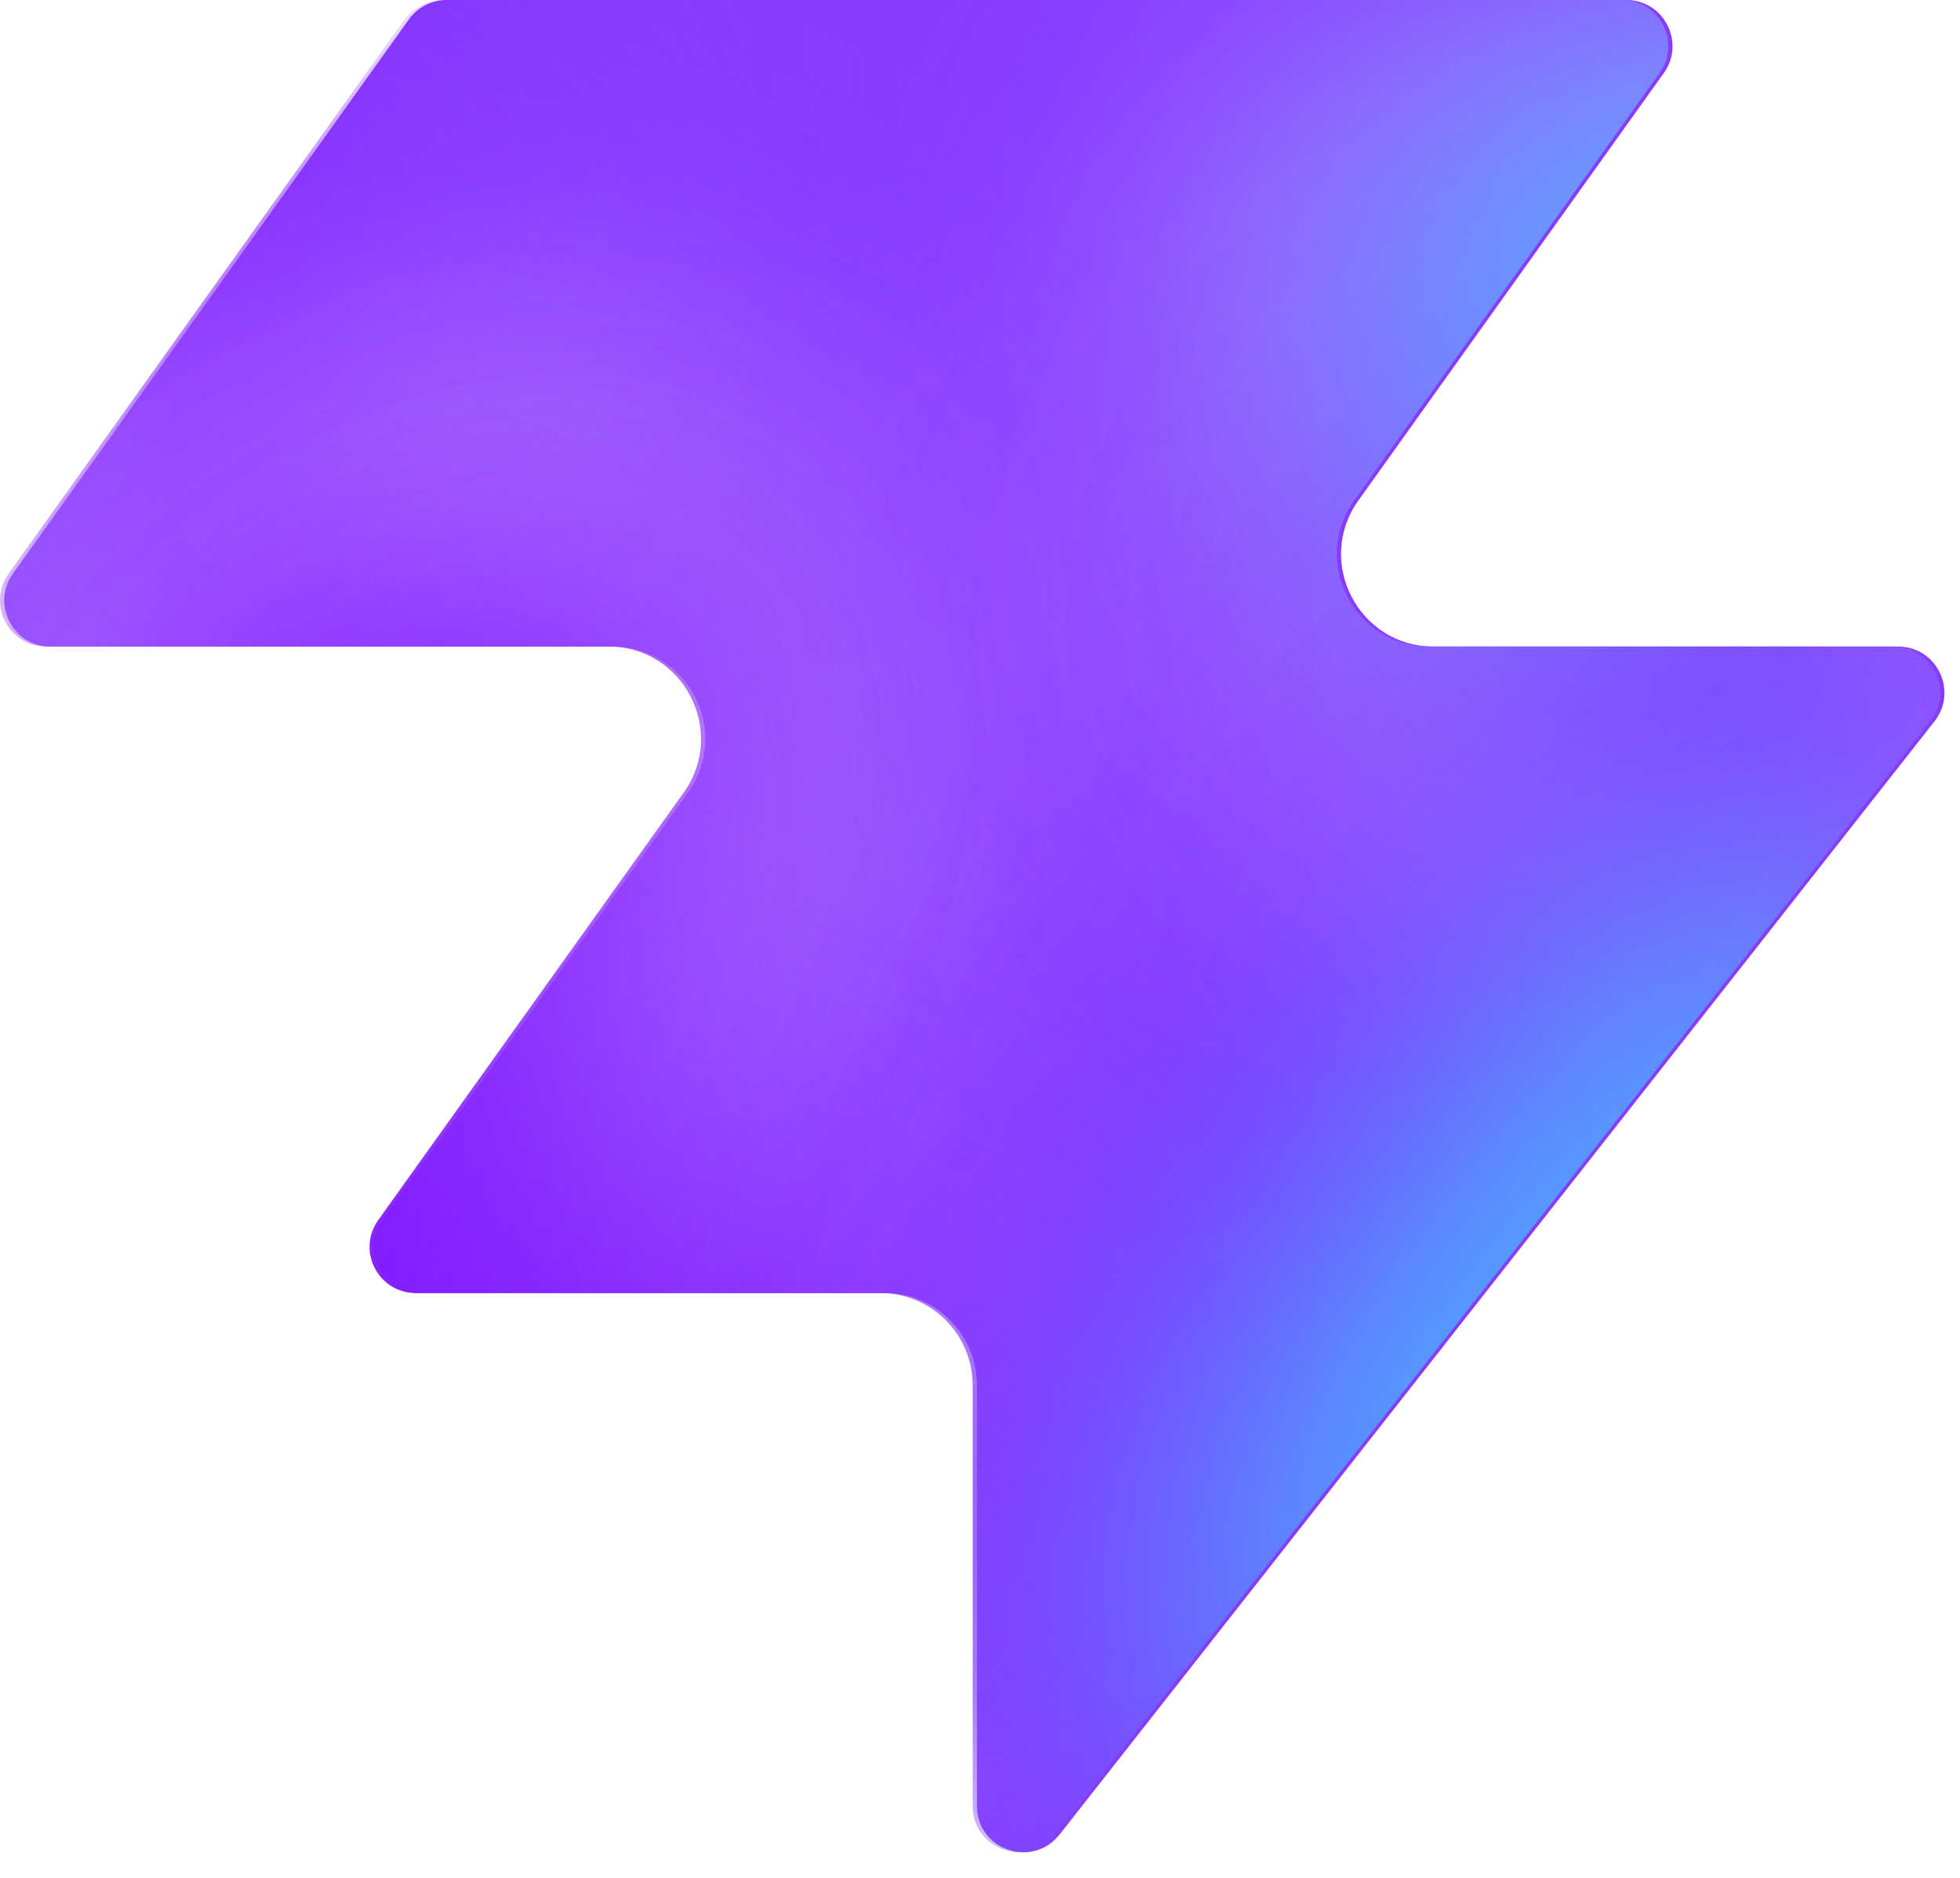
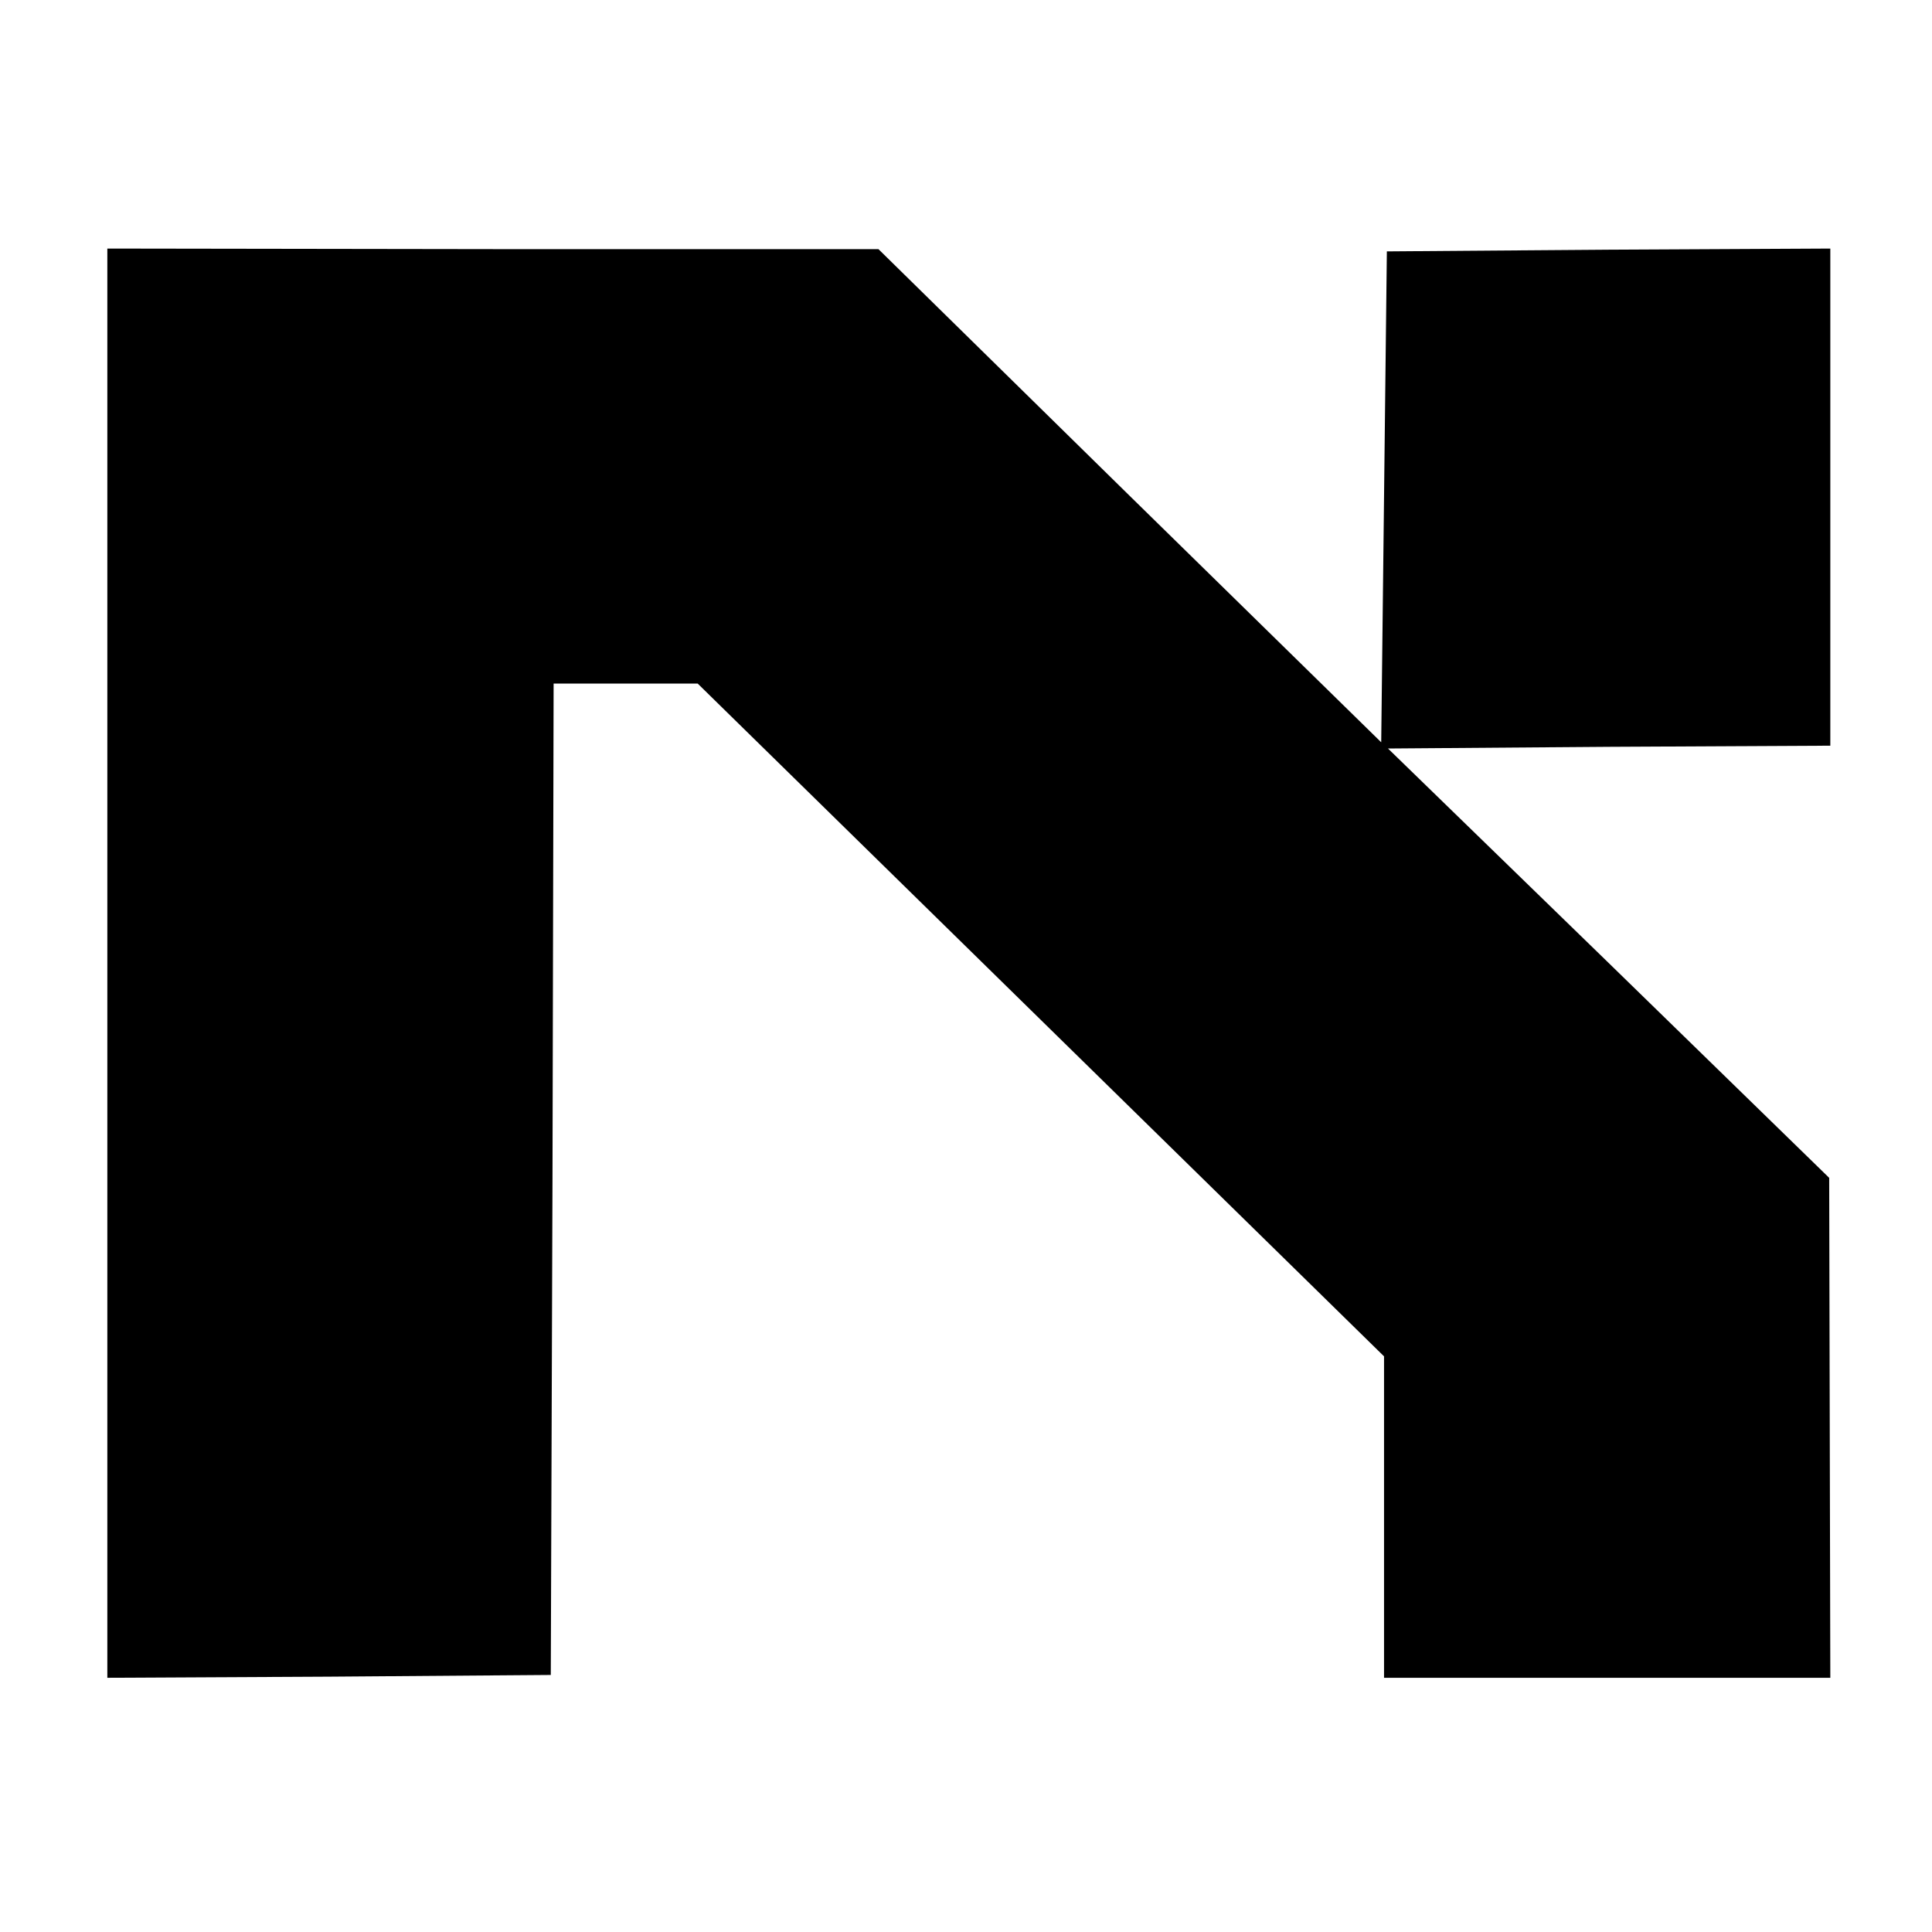
- <svg xmlns="http://www.w3.org/2000/svg" width="48" height="46" fill="none" viewBox="0 0 48 46">
-   <path fill="#863bff" d="M25.946 44.938c-.664.845-2.021.375-2.021-.698V33.937a2.26 2.26 0 0 0-2.262-2.262H10.287c-.92 0-1.456-1.04-.92-1.788l7.48-10.471c1.07-1.497 0-3.578-1.842-3.578H1.237c-.92 0-1.456-1.04-.92-1.788L10.013.474c.214-.297.556-.474.92-.474h28.894c.92 0 1.456 1.04.92 1.788l-7.48 10.471c-1.07 1.498 0 3.579 1.842 3.579h11.377c.943 0 1.473 1.088.89 1.83L25.947 44.94z" style="fill:#863bff;fill:color(display-p3 .525 .23 1);fill-opacity:1" />
-   <mask id="a" width="48" height="46" x="0" y="0" maskUnits="userSpaceOnUse" style="mask-type:alpha">
-     <path fill="#000" d="M25.842 44.938c-.664.844-2.021.375-2.021-.698V33.937a2.26 2.26 0 0 0-2.262-2.262H10.183c-.92 0-1.456-1.04-.92-1.788l7.48-10.471c1.07-1.498 0-3.579-1.842-3.579H1.133c-.92 0-1.456-1.04-.92-1.787L9.91.473c.214-.297.556-.474.92-.474h28.894c.92 0 1.456 1.04.92 1.788l-7.48 10.471c-1.07 1.498 0 3.578 1.842 3.578h11.377c.943 0 1.473 1.088.89 1.832L25.843 44.94z" style="fill:#000;fill-opacity:1" />
-   </mask>
-   <g mask="url(#a)">
-     <g filter="url(#b)">
-       <ellipse cx="5.508" cy="14.704" fill="#ede6ff" rx="5.508" ry="14.704" style="fill:#ede6ff;fill:color(display-p3 .927 .903 1);fill-opacity:1" transform="matrix(.00324 1 1 -.00324 -4.47 31.516)" />
-     </g>
-     <g filter="url(#c)">
-       <ellipse cx="10.399" cy="29.851" fill="#ede6ff" rx="10.399" ry="29.851" style="fill:#ede6ff;fill:color(display-p3 .927 .903 1);fill-opacity:1" transform="matrix(.00324 1 1 -.00324 -39.328 7.883)" />
-     </g>
-     <g filter="url(#d)">
-       <ellipse cx="5.508" cy="30.487" fill="#7e14ff" rx="5.508" ry="30.487" style="fill:#7e14ff;fill:color(display-p3 .492 .077 1);fill-opacity:1" transform="rotate(89.814 -25.913 -14.639)scale(1 -1)" />
-     </g>
-     <g filter="url(#e)">
-       <ellipse cx="5.508" cy="30.599" fill="#7e14ff" rx="5.508" ry="30.599" style="fill:#7e14ff;fill:color(display-p3 .492 .077 1);fill-opacity:1" transform="rotate(89.814 -32.644 -3.334)scale(1 -1)" />
-     </g>
-     <g filter="url(#f)">
-       <ellipse cx="5.508" cy="30.599" fill="#7e14ff" rx="5.508" ry="30.599" style="fill:#7e14ff;fill:color(display-p3 .492 .077 1);fill-opacity:1" transform="matrix(.00324 1 1 -.00324 -34.34 30.47)" />
-     </g>
-     <g filter="url(#g)">
-       <ellipse cx="14.072" cy="22.078" fill="#ede6ff" rx="14.072" ry="22.078" style="fill:#ede6ff;fill:color(display-p3 .927 .903 1);fill-opacity:1" transform="rotate(93.35 24.506 48.493)scale(-1 1)" />
-     </g>
-     <g filter="url(#h)">
-       <ellipse cx="3.47" cy="21.501" fill="#7e14ff" rx="3.47" ry="21.501" style="fill:#7e14ff;fill:color(display-p3 .492 .077 1);fill-opacity:1" transform="rotate(89.009 28.708 47.59)scale(-1 1)" />
-     </g>
-     <g filter="url(#i)">
-       <ellipse cx="3.47" cy="21.501" fill="#7e14ff" rx="3.47" ry="21.501" style="fill:#7e14ff;fill:color(display-p3 .492 .077 1);fill-opacity:1" transform="rotate(89.009 28.708 47.59)scale(-1 1)" />
-     </g>
-     <g filter="url(#j)">
-       <ellipse cx=".387" cy="8.972" fill="#7e14ff" rx="4.407" ry="29.108" style="fill:#7e14ff;fill:color(display-p3 .492 .077 1);fill-opacity:1" transform="rotate(39.51 .387 8.972)" />
-     </g>
-     <g filter="url(#k)">
-       <ellipse cx="47.523" cy="-6.092" fill="#7e14ff" rx="4.407" ry="29.108" style="fill:#7e14ff;fill:color(display-p3 .492 .077 1);fill-opacity:1" transform="rotate(37.892 47.523 -6.092)" />
-     </g>
-     <g filter="url(#l)">
-       <ellipse cx="41.412" cy="6.333" fill="#47bfff" rx="5.971" ry="9.665" style="fill:#47bfff;fill:color(display-p3 .28 .748 1);fill-opacity:1" transform="rotate(37.892 41.412 6.333)" />
-     </g>
-     <g filter="url(#m)">
-       <ellipse cx="-1.879" cy="38.332" fill="#7e14ff" rx="4.407" ry="29.108" style="fill:#7e14ff;fill:color(display-p3 .492 .077 1);fill-opacity:1" transform="rotate(37.892 -1.88 38.332)" />
-     </g>
-     <g filter="url(#n)">
-       <ellipse cx="-1.879" cy="38.332" fill="#7e14ff" rx="4.407" ry="29.108" style="fill:#7e14ff;fill:color(display-p3 .492 .077 1);fill-opacity:1" transform="rotate(37.892 -1.88 38.332)" />
-     </g>
-     <g filter="url(#o)">
-       <ellipse cx="35.651" cy="29.907" fill="#7e14ff" rx="4.407" ry="29.108" style="fill:#7e14ff;fill:color(display-p3 .492 .077 1);fill-opacity:1" transform="rotate(37.892 35.651 29.907)" />
-     </g>
-     <g filter="url(#p)">
-       <ellipse cx="38.418" cy="32.4" fill="#47bfff" rx="5.971" ry="15.297" style="fill:#47bfff;fill:color(display-p3 .28 .748 1);fill-opacity:1" transform="rotate(37.892 38.418 32.4)" />
-     </g>
+ <svg xmlns="http://www.w3.org/2000/svg" version="1.0" width="342pt" height="342pt" viewBox="0 0 342 342" preserveAspectRatio="xMidYMid meet">
+   <g transform="translate(0,342) scale(0.1,-0.1)" fill="#000000" stroke="none">
+     <path d="M190 1715 l0 -1265 393 2 392 3 3 878 2 877 128 0 127 0 608 -596 607 -595 0 -285 0 -284 395 0 395 0 -1 443 -1 442 -390 380 -391 380 391 3 392 2 0 440 0 440 -392 -2 -393 -3 -5 -435 -5 -434 -445 436 -445 437 -682 0 -683 1 0 -1265z" />
  </g>
-   <defs>
-     <filter id="b" width="60.045" height="41.654" x="-19.77" y="16.149" color-interpolation-filters="sRGB" filterUnits="userSpaceOnUse">
-       <feFlood flood-opacity="0" result="BackgroundImageFix" />
-       <feBlend in="SourceGraphic" in2="BackgroundImageFix" result="shape" />
-       <feGaussianBlur result="effect1_foregroundBlur_2002_17158" stdDeviation="7.659" />
-     </filter>
-     <filter id="c" width="90.34" height="51.437" x="-54.613" y="-7.533" color-interpolation-filters="sRGB" filterUnits="userSpaceOnUse">
-       <feFlood flood-opacity="0" result="BackgroundImageFix" />
-       <feBlend in="SourceGraphic" in2="BackgroundImageFix" result="shape" />
-       <feGaussianBlur result="effect1_foregroundBlur_2002_17158" stdDeviation="7.659" />
-     </filter>
-     <filter id="d" width="79.355" height="29.4" x="-49.64" y="2.03" color-interpolation-filters="sRGB" filterUnits="userSpaceOnUse">
-       <feFlood flood-opacity="0" result="BackgroundImageFix" />
-       <feBlend in="SourceGraphic" in2="BackgroundImageFix" result="shape" />
-       <feGaussianBlur result="effect1_foregroundBlur_2002_17158" stdDeviation="4.596" />
-     </filter>
-     <filter id="e" width="79.579" height="29.4" x="-45.045" y="20.029" color-interpolation-filters="sRGB" filterUnits="userSpaceOnUse">
-       <feFlood flood-opacity="0" result="BackgroundImageFix" />
-       <feBlend in="SourceGraphic" in2="BackgroundImageFix" result="shape" />
-       <feGaussianBlur result="effect1_foregroundBlur_2002_17158" stdDeviation="4.596" />
-     </filter>
-     <filter id="f" width="79.579" height="29.4" x="-43.513" y="21.178" color-interpolation-filters="sRGB" filterUnits="userSpaceOnUse">
-       <feFlood flood-opacity="0" result="BackgroundImageFix" />
-       <feBlend in="SourceGraphic" in2="BackgroundImageFix" result="shape" />
-       <feGaussianBlur result="effect1_foregroundBlur_2002_17158" stdDeviation="4.596" />
-     </filter>
-     <filter id="g" width="74.749" height="58.852" x="15.756" y="-17.901" color-interpolation-filters="sRGB" filterUnits="userSpaceOnUse">
-       <feFlood flood-opacity="0" result="BackgroundImageFix" />
-       <feBlend in="SourceGraphic" in2="BackgroundImageFix" result="shape" />
-       <feGaussianBlur result="effect1_foregroundBlur_2002_17158" stdDeviation="7.659" />
-     </filter>
-     <filter id="h" width="61.377" height="25.362" x="23.548" y="2.284" color-interpolation-filters="sRGB" filterUnits="userSpaceOnUse">
-       <feFlood flood-opacity="0" result="BackgroundImageFix" />
-       <feBlend in="SourceGraphic" in2="BackgroundImageFix" result="shape" />
-       <feGaussianBlur result="effect1_foregroundBlur_2002_17158" stdDeviation="4.596" />
-     </filter>
-     <filter id="i" width="61.377" height="25.362" x="23.548" y="2.284" color-interpolation-filters="sRGB" filterUnits="userSpaceOnUse">
-       <feFlood flood-opacity="0" result="BackgroundImageFix" />
-       <feBlend in="SourceGraphic" in2="BackgroundImageFix" result="shape" />
-       <feGaussianBlur result="effect1_foregroundBlur_2002_17158" stdDeviation="4.596" />
-     </filter>
-     <filter id="j" width="56.045" height="63.649" x="-27.636" y="-22.853" color-interpolation-filters="sRGB" filterUnits="userSpaceOnUse">
-       <feFlood flood-opacity="0" result="BackgroundImageFix" />
-       <feBlend in="SourceGraphic" in2="BackgroundImageFix" result="shape" />
-       <feGaussianBlur result="effect1_foregroundBlur_2002_17158" stdDeviation="4.596" />
-     </filter>
-     <filter id="k" width="54.814" height="64.646" x="20.116" y="-38.415" color-interpolation-filters="sRGB" filterUnits="userSpaceOnUse">
-       <feFlood flood-opacity="0" result="BackgroundImageFix" />
-       <feBlend in="SourceGraphic" in2="BackgroundImageFix" result="shape" />
-       <feGaussianBlur result="effect1_foregroundBlur_2002_17158" stdDeviation="4.596" />
-     </filter>
-     <filter id="l" width="33.541" height="35.313" x="24.641" y="-11.323" color-interpolation-filters="sRGB" filterUnits="userSpaceOnUse">
-       <feFlood flood-opacity="0" result="BackgroundImageFix" />
-       <feBlend in="SourceGraphic" in2="BackgroundImageFix" result="shape" />
-       <feGaussianBlur result="effect1_foregroundBlur_2002_17158" stdDeviation="4.596" />
-     </filter>
-     <filter id="m" width="54.814" height="64.646" x="-29.286" y="6.009" color-interpolation-filters="sRGB" filterUnits="userSpaceOnUse">
-       <feFlood flood-opacity="0" result="BackgroundImageFix" />
-       <feBlend in="SourceGraphic" in2="BackgroundImageFix" result="shape" />
-       <feGaussianBlur result="effect1_foregroundBlur_2002_17158" stdDeviation="4.596" />
-     </filter>
-     <filter id="n" width="54.814" height="64.646" x="-29.286" y="6.009" color-interpolation-filters="sRGB" filterUnits="userSpaceOnUse">
-       <feFlood flood-opacity="0" result="BackgroundImageFix" />
-       <feBlend in="SourceGraphic" in2="BackgroundImageFix" result="shape" />
-       <feGaussianBlur result="effect1_foregroundBlur_2002_17158" stdDeviation="4.596" />
-     </filter>
-     <filter id="o" width="54.814" height="64.646" x="8.244" y="-2.416" color-interpolation-filters="sRGB" filterUnits="userSpaceOnUse">
-       <feFlood flood-opacity="0" result="BackgroundImageFix" />
-       <feBlend in="SourceGraphic" in2="BackgroundImageFix" result="shape" />
-       <feGaussianBlur result="effect1_foregroundBlur_2002_17158" stdDeviation="4.596" />
-     </filter>
-     <filter id="p" width="39.409" height="43.623" x="18.713" y="10.588" color-interpolation-filters="sRGB" filterUnits="userSpaceOnUse">
-       <feFlood flood-opacity="0" result="BackgroundImageFix" />
-       <feBlend in="SourceGraphic" in2="BackgroundImageFix" result="shape" />
-       <feGaussianBlur result="effect1_foregroundBlur_2002_17158" stdDeviation="4.596" />
-     </filter>
-   </defs>
</svg>
